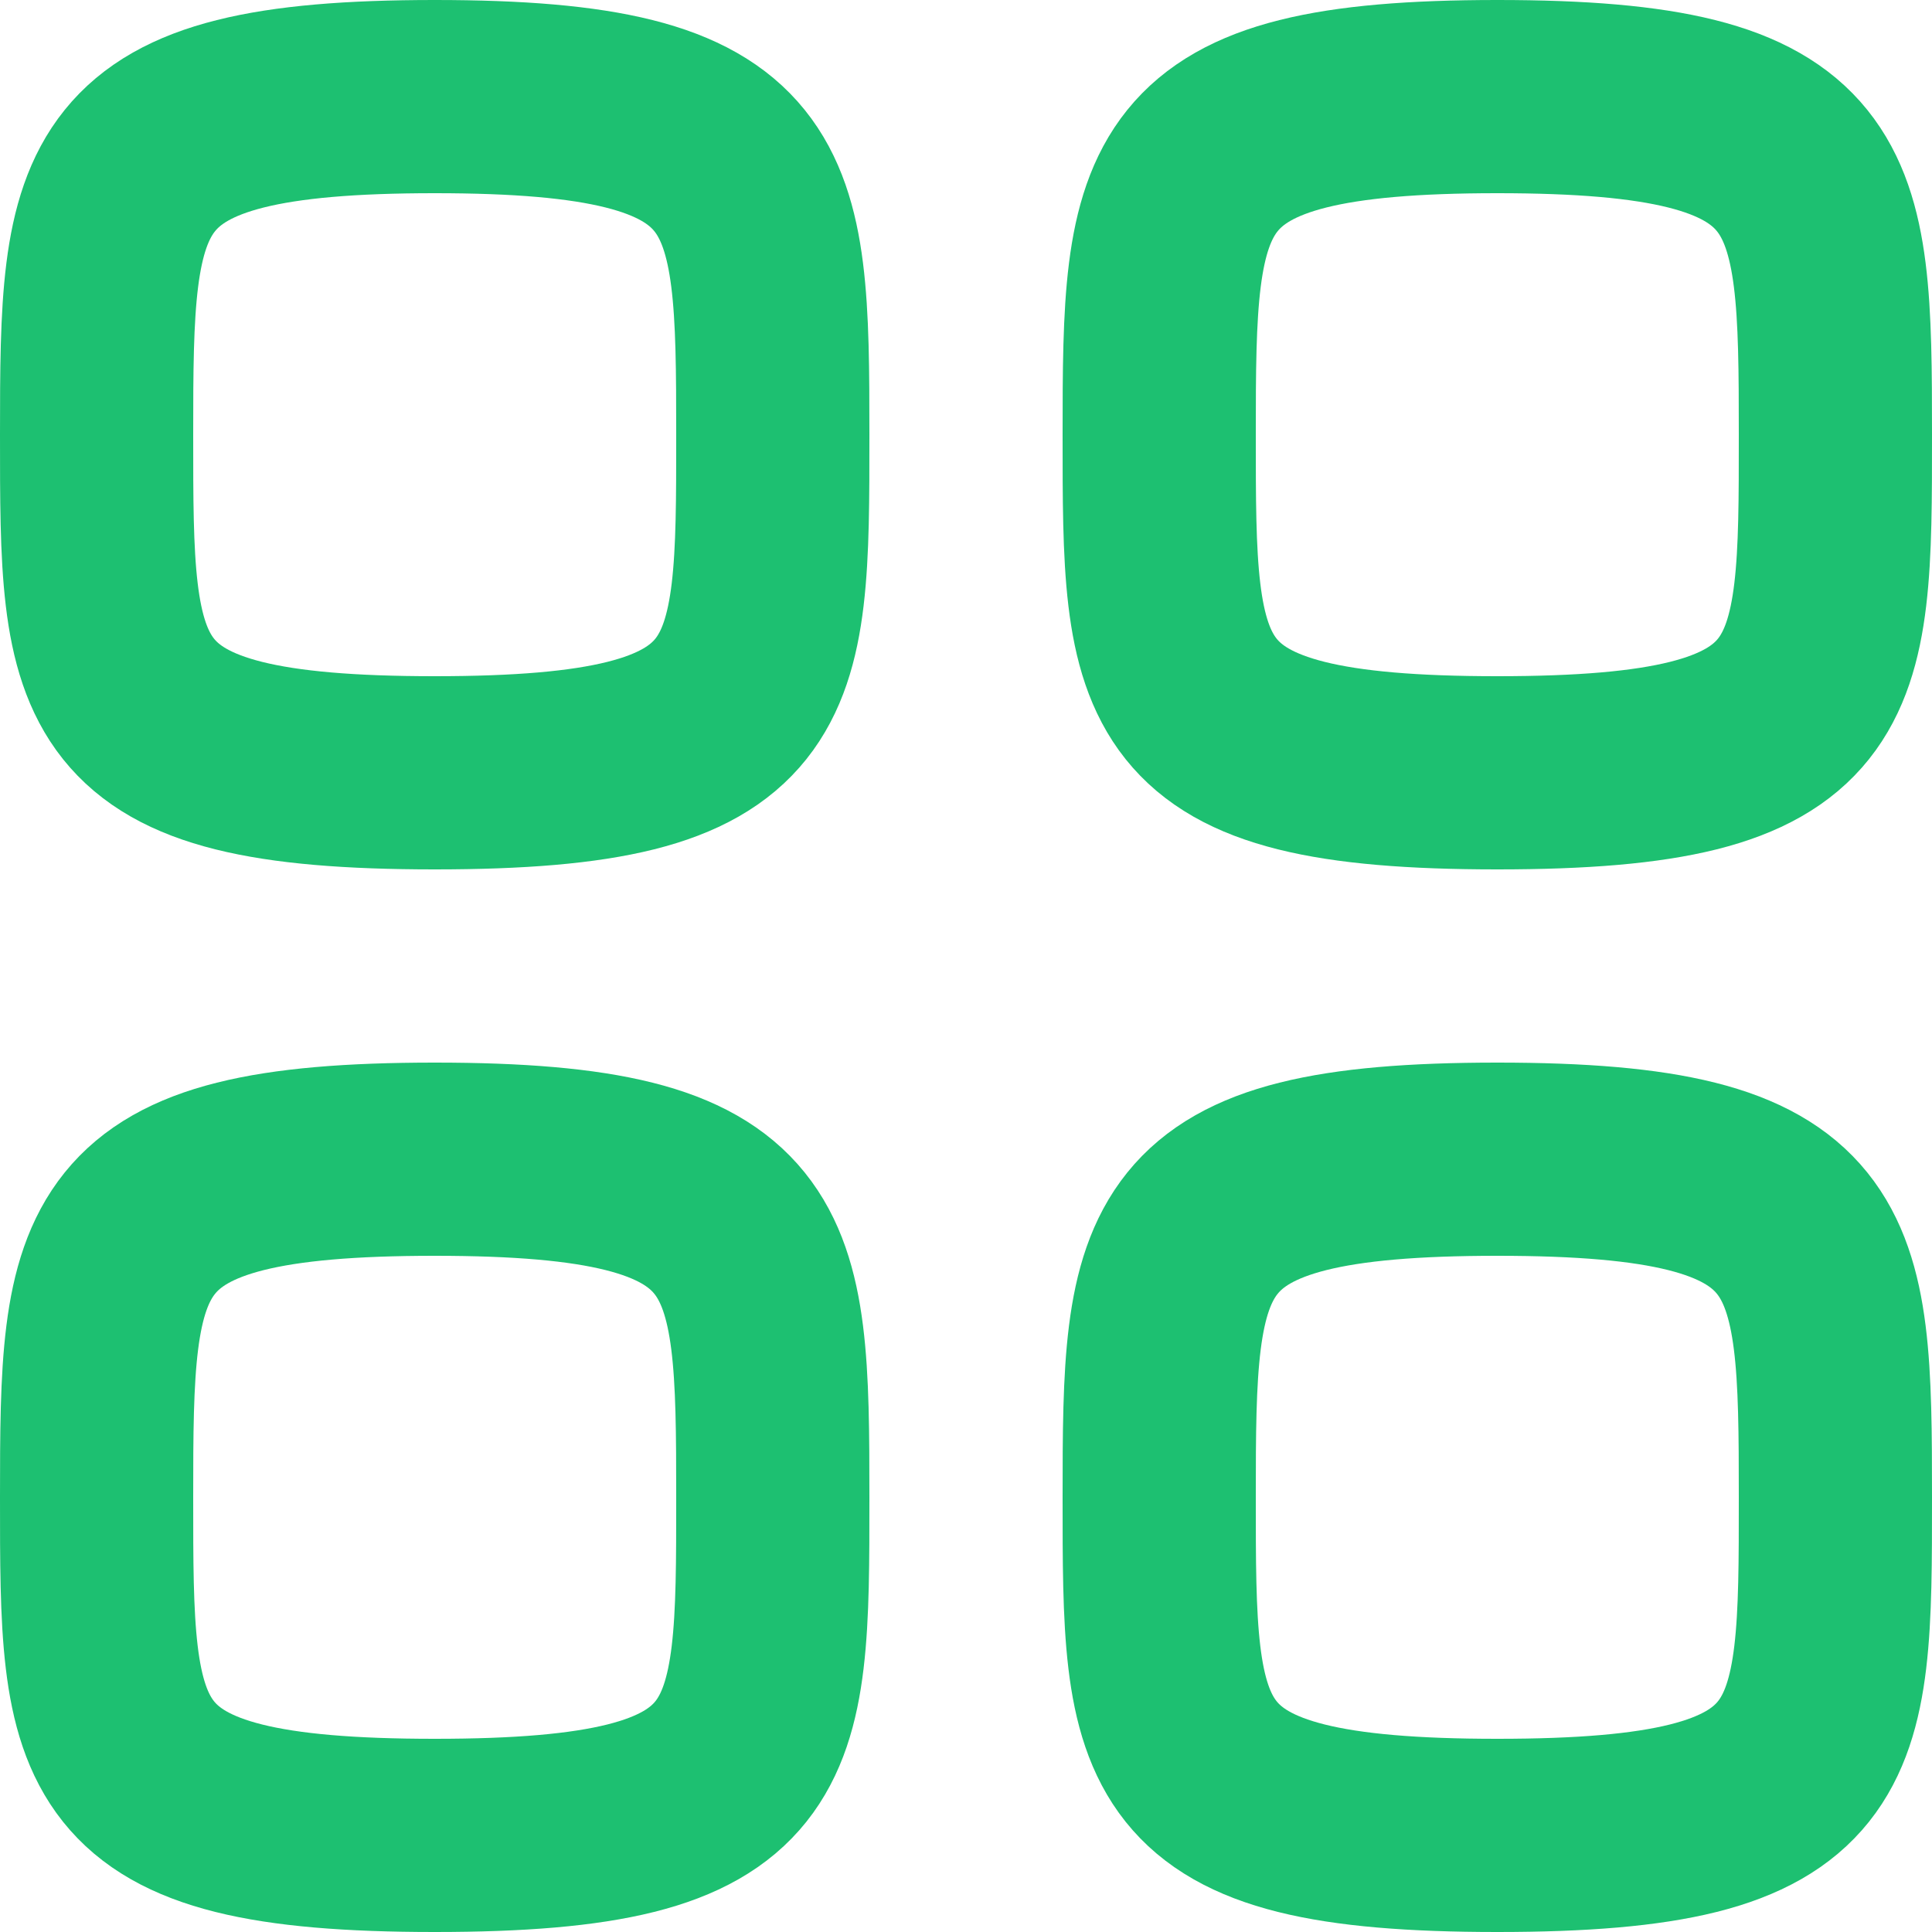
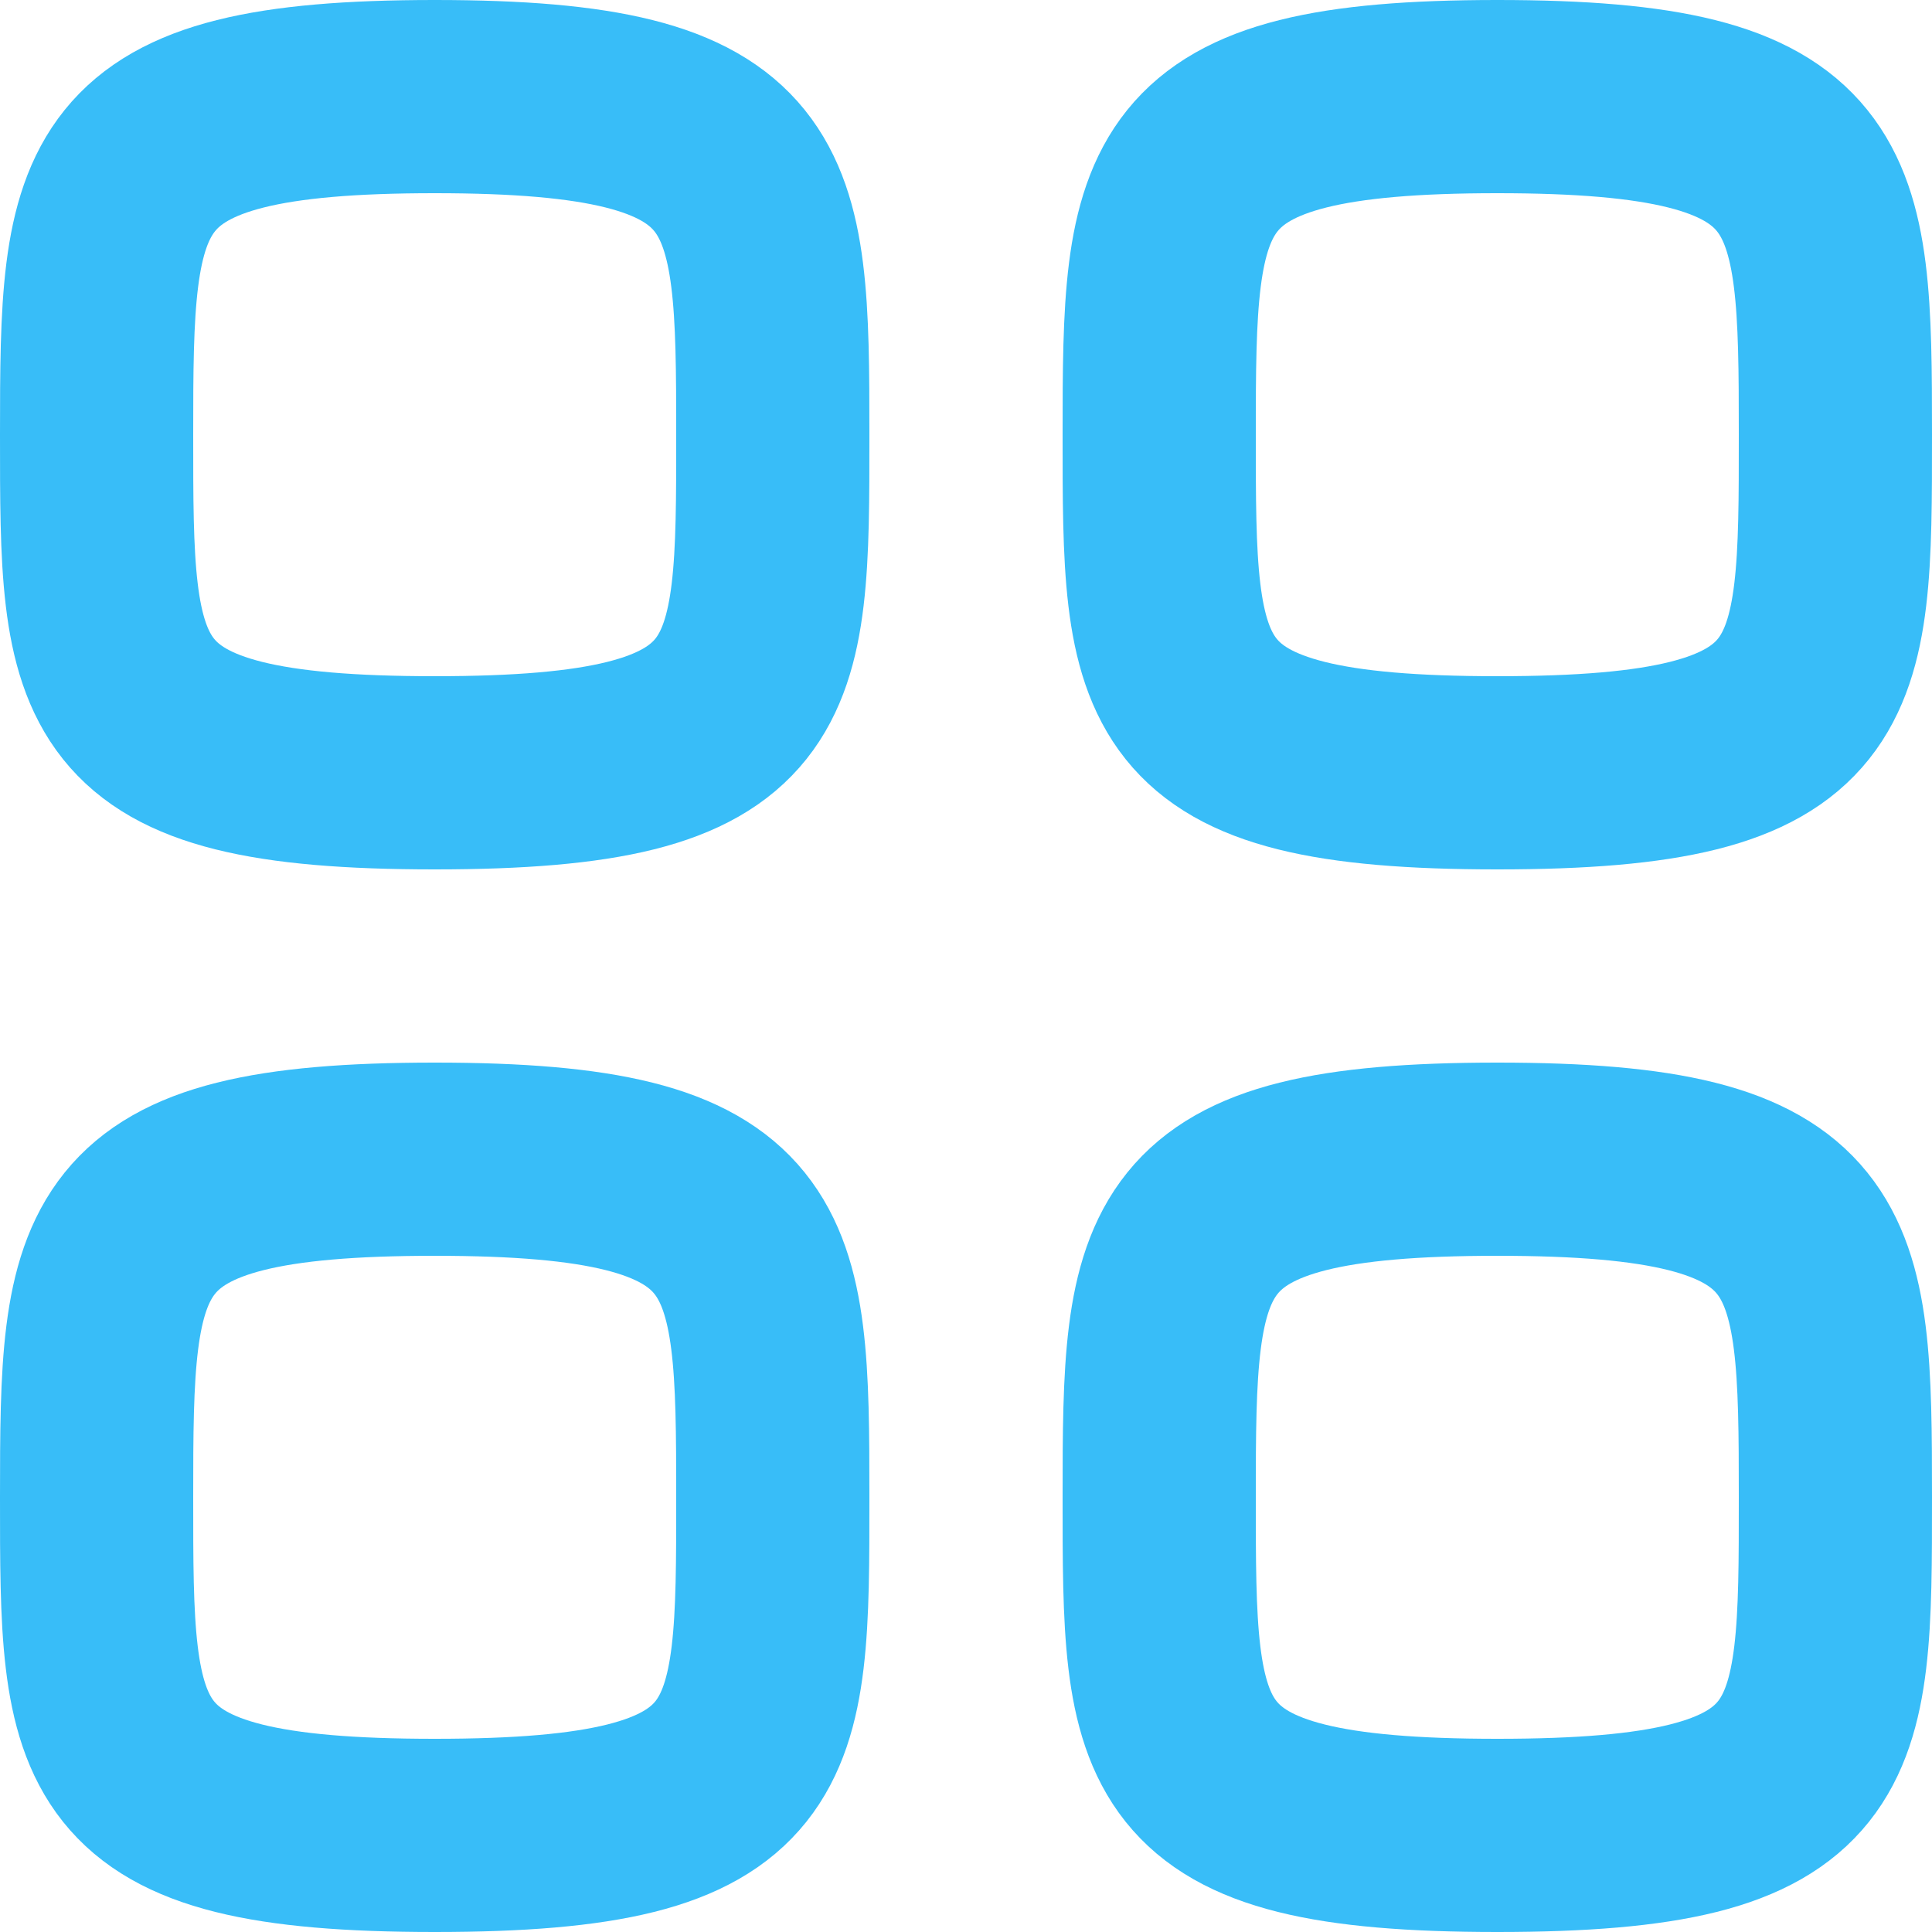
<svg xmlns="http://www.w3.org/2000/svg" width="20" height="20" viewBox="0 0 20 20" fill="none">
-   <path fill-rule="evenodd" clip-rule="evenodd" d="M1 4.5C1 1.875 1.028 1 4.5 1C7.972 1 8 1.875 8 4.5C8 7.125 8.011 8 4.5 8C0.989 8 1 7.125 1 4.5Z" stroke="#1DC071" stroke-width="2" stroke-linecap="round" stroke-linejoin="round" />
-   <path fill-rule="evenodd" clip-rule="evenodd" d="M12 4.5C12 1.875 12.028 1 15.5 1C18.972 1 19 1.875 19 4.5C19 7.125 19.011 8 15.5 8C11.989 8 12 7.125 12 4.5Z" stroke="#1DC071" stroke-width="2" stroke-linecap="round" stroke-linejoin="round" />
-   <path fill-rule="evenodd" clip-rule="evenodd" d="M1 15.5C1 12.875 1.028 12 4.5 12C7.972 12 8 12.875 8 15.5C8 18.125 8.011 19 4.5 19C0.989 19 1 18.125 1 15.5Z" stroke="#1DC071" stroke-width="2" stroke-linecap="round" stroke-linejoin="round" />
-   <path fill-rule="evenodd" clip-rule="evenodd" d="M12 15.5C12 12.875 12.028 12 15.5 12C18.972 12 19 12.875 19 15.5C19 18.125 19.011 19 15.5 19C11.989 19 12 18.125 12 15.5Z" stroke="#1DC071" stroke-width="2" stroke-linecap="round" stroke-linejoin="round" />
+   <path fill-rule="evenodd" clip-rule="evenodd" d="M1 4.5C1 1.875 1.028 1 4.5 1C7.972 1 8 1.875 8 4.5C8 7.125 8.011 8 4.5 8C0.989 8 1 7.125 1 4.5Z" stroke="#38bdf8" stroke-width="2" stroke-linecap="round" stroke-linejoin="round" />
+   <path fill-rule="evenodd" clip-rule="evenodd" d="M12 4.5C12 1.875 12.028 1 15.5 1C18.972 1 19 1.875 19 4.5C19 7.125 19.011 8 15.5 8C11.989 8 12 7.125 12 4.5Z" stroke="#38bdf8" stroke-width="2" stroke-linecap="round" stroke-linejoin="round" />
+   <path fill-rule="evenodd" clip-rule="evenodd" d="M1 15.5C1 12.875 1.028 12 4.5 12C7.972 12 8 12.875 8 15.5C8 18.125 8.011 19 4.5 19C0.989 19 1 18.125 1 15.5Z" stroke="#38bdf8" stroke-width="2" stroke-linecap="round" stroke-linejoin="round" />
+   <path fill-rule="evenodd" clip-rule="evenodd" d="M12 15.5C12 12.875 12.028 12 15.5 12C18.972 12 19 12.875 19 15.5C19 18.125 19.011 19 15.5 19C11.989 19 12 18.125 12 15.5Z" stroke="#38bdf8" stroke-width="2" stroke-linecap="round" stroke-linejoin="round" />
</svg>
